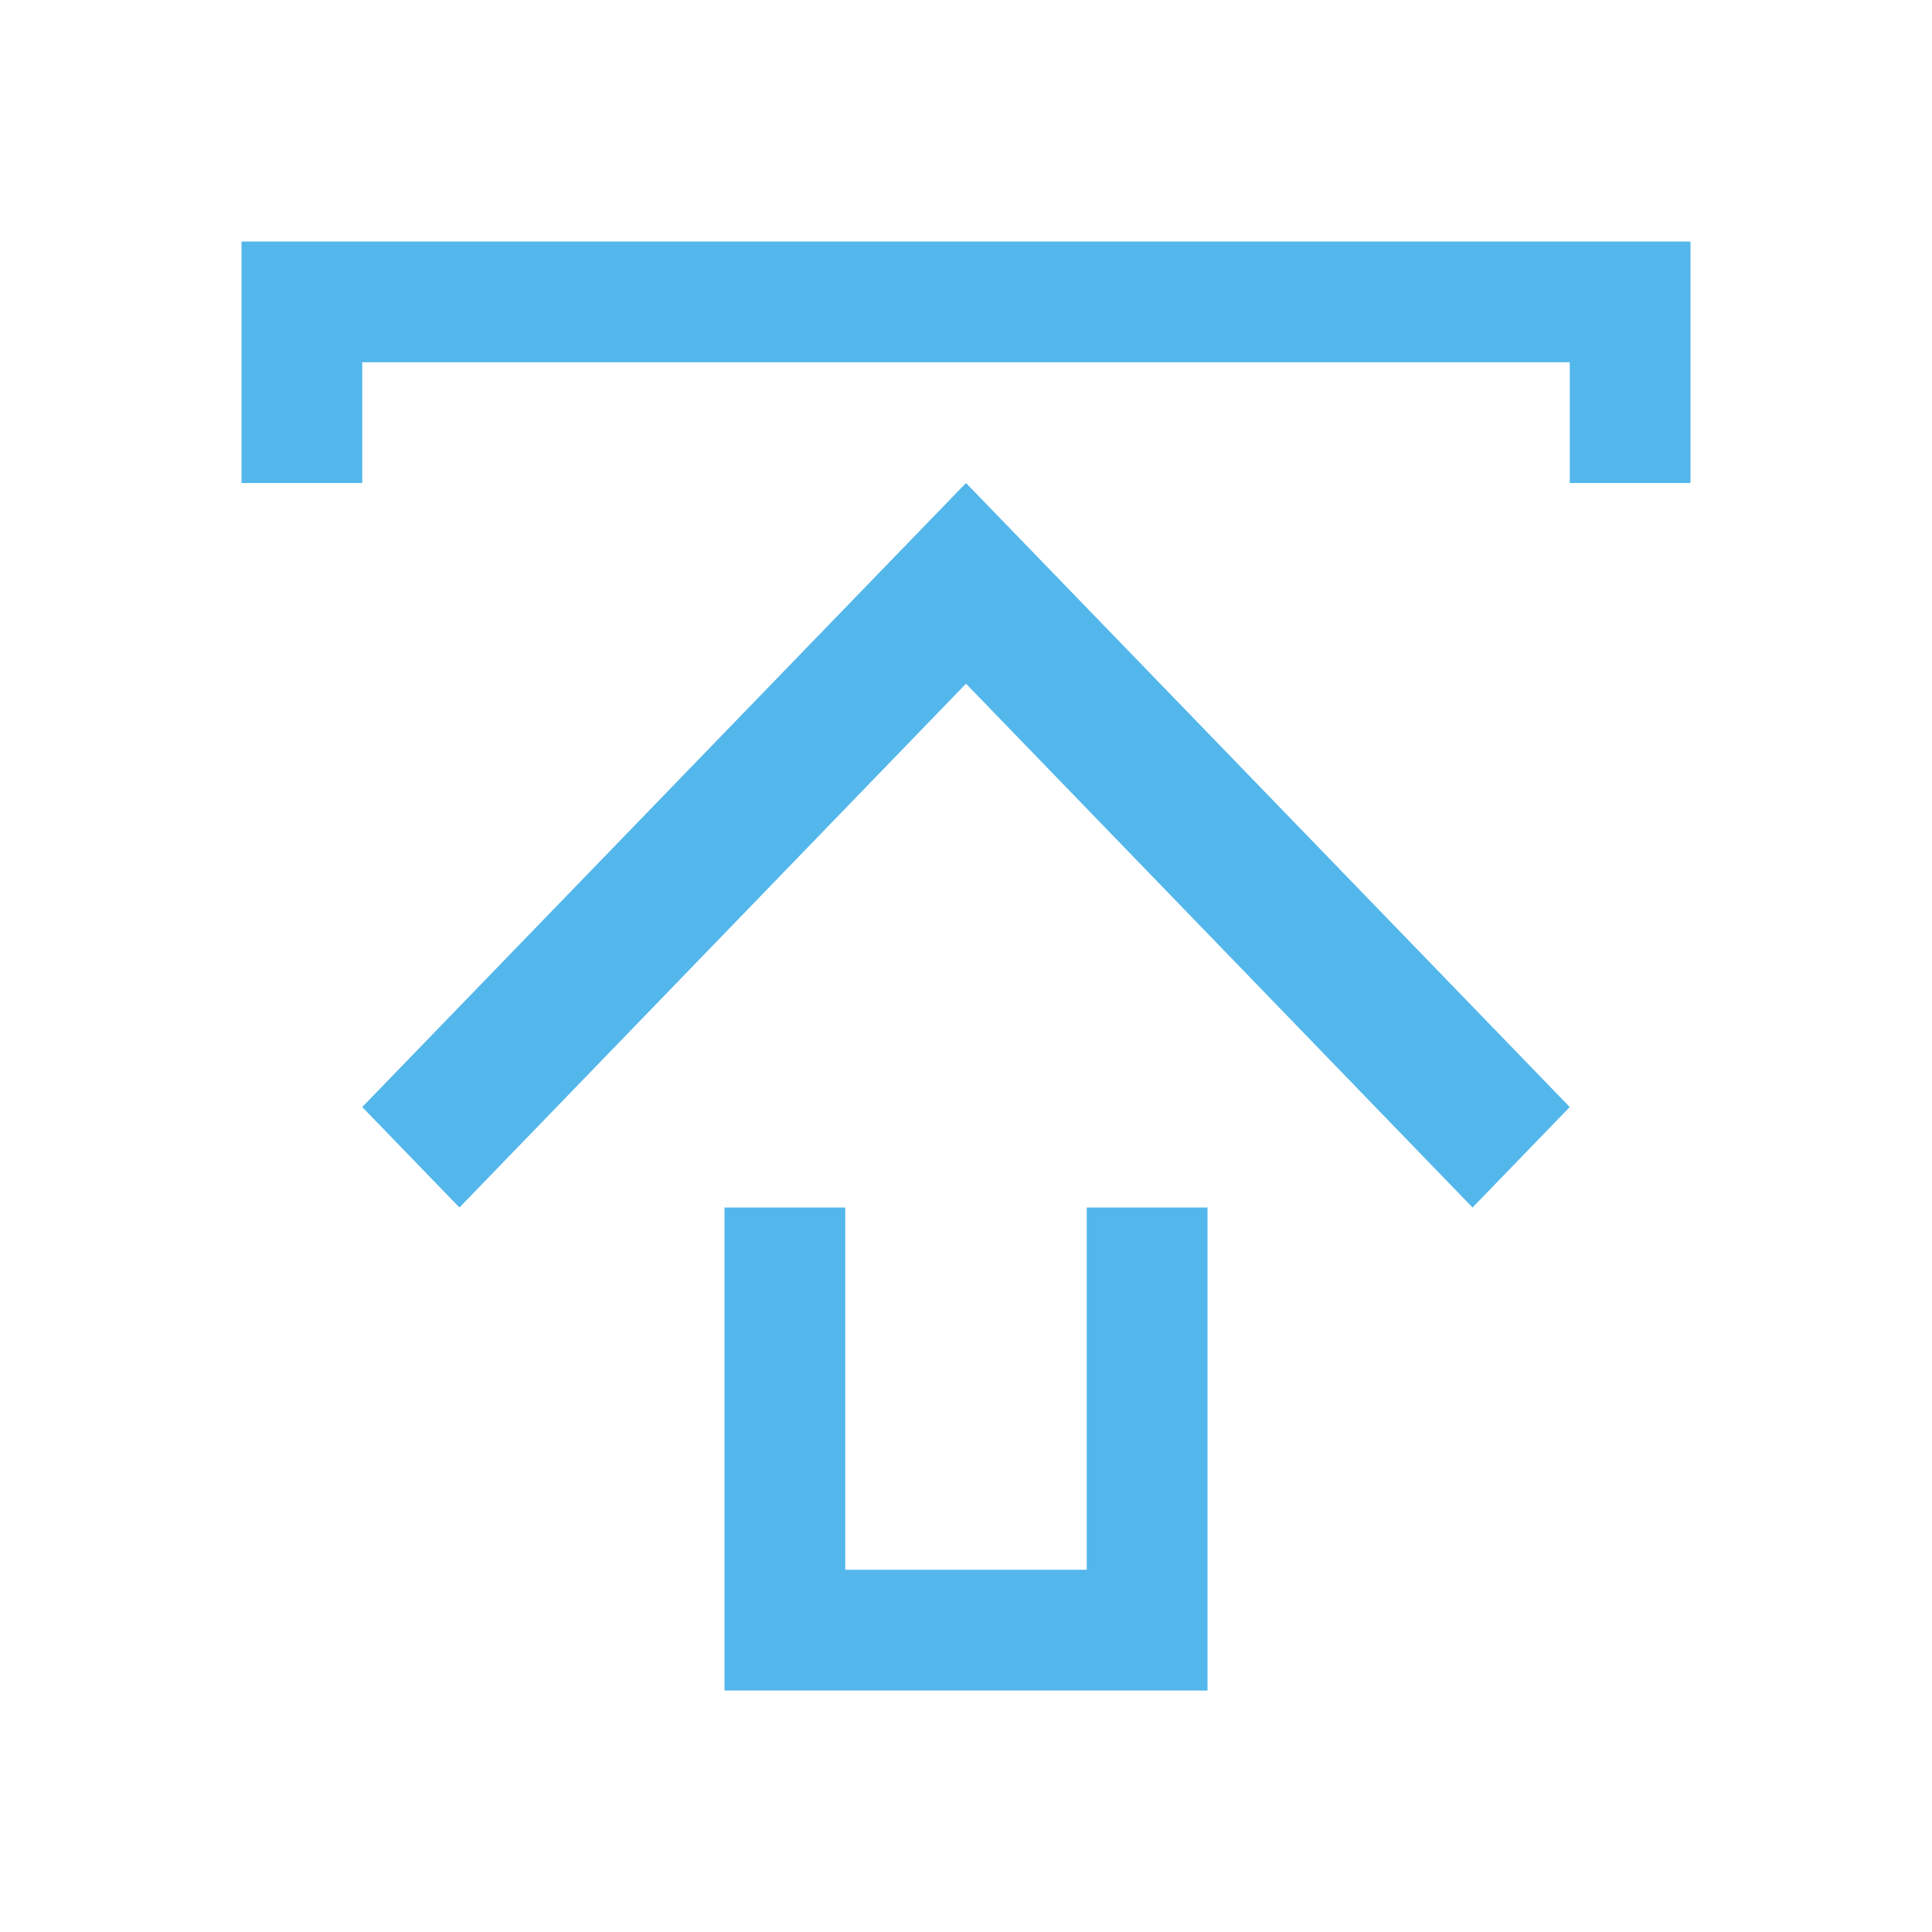
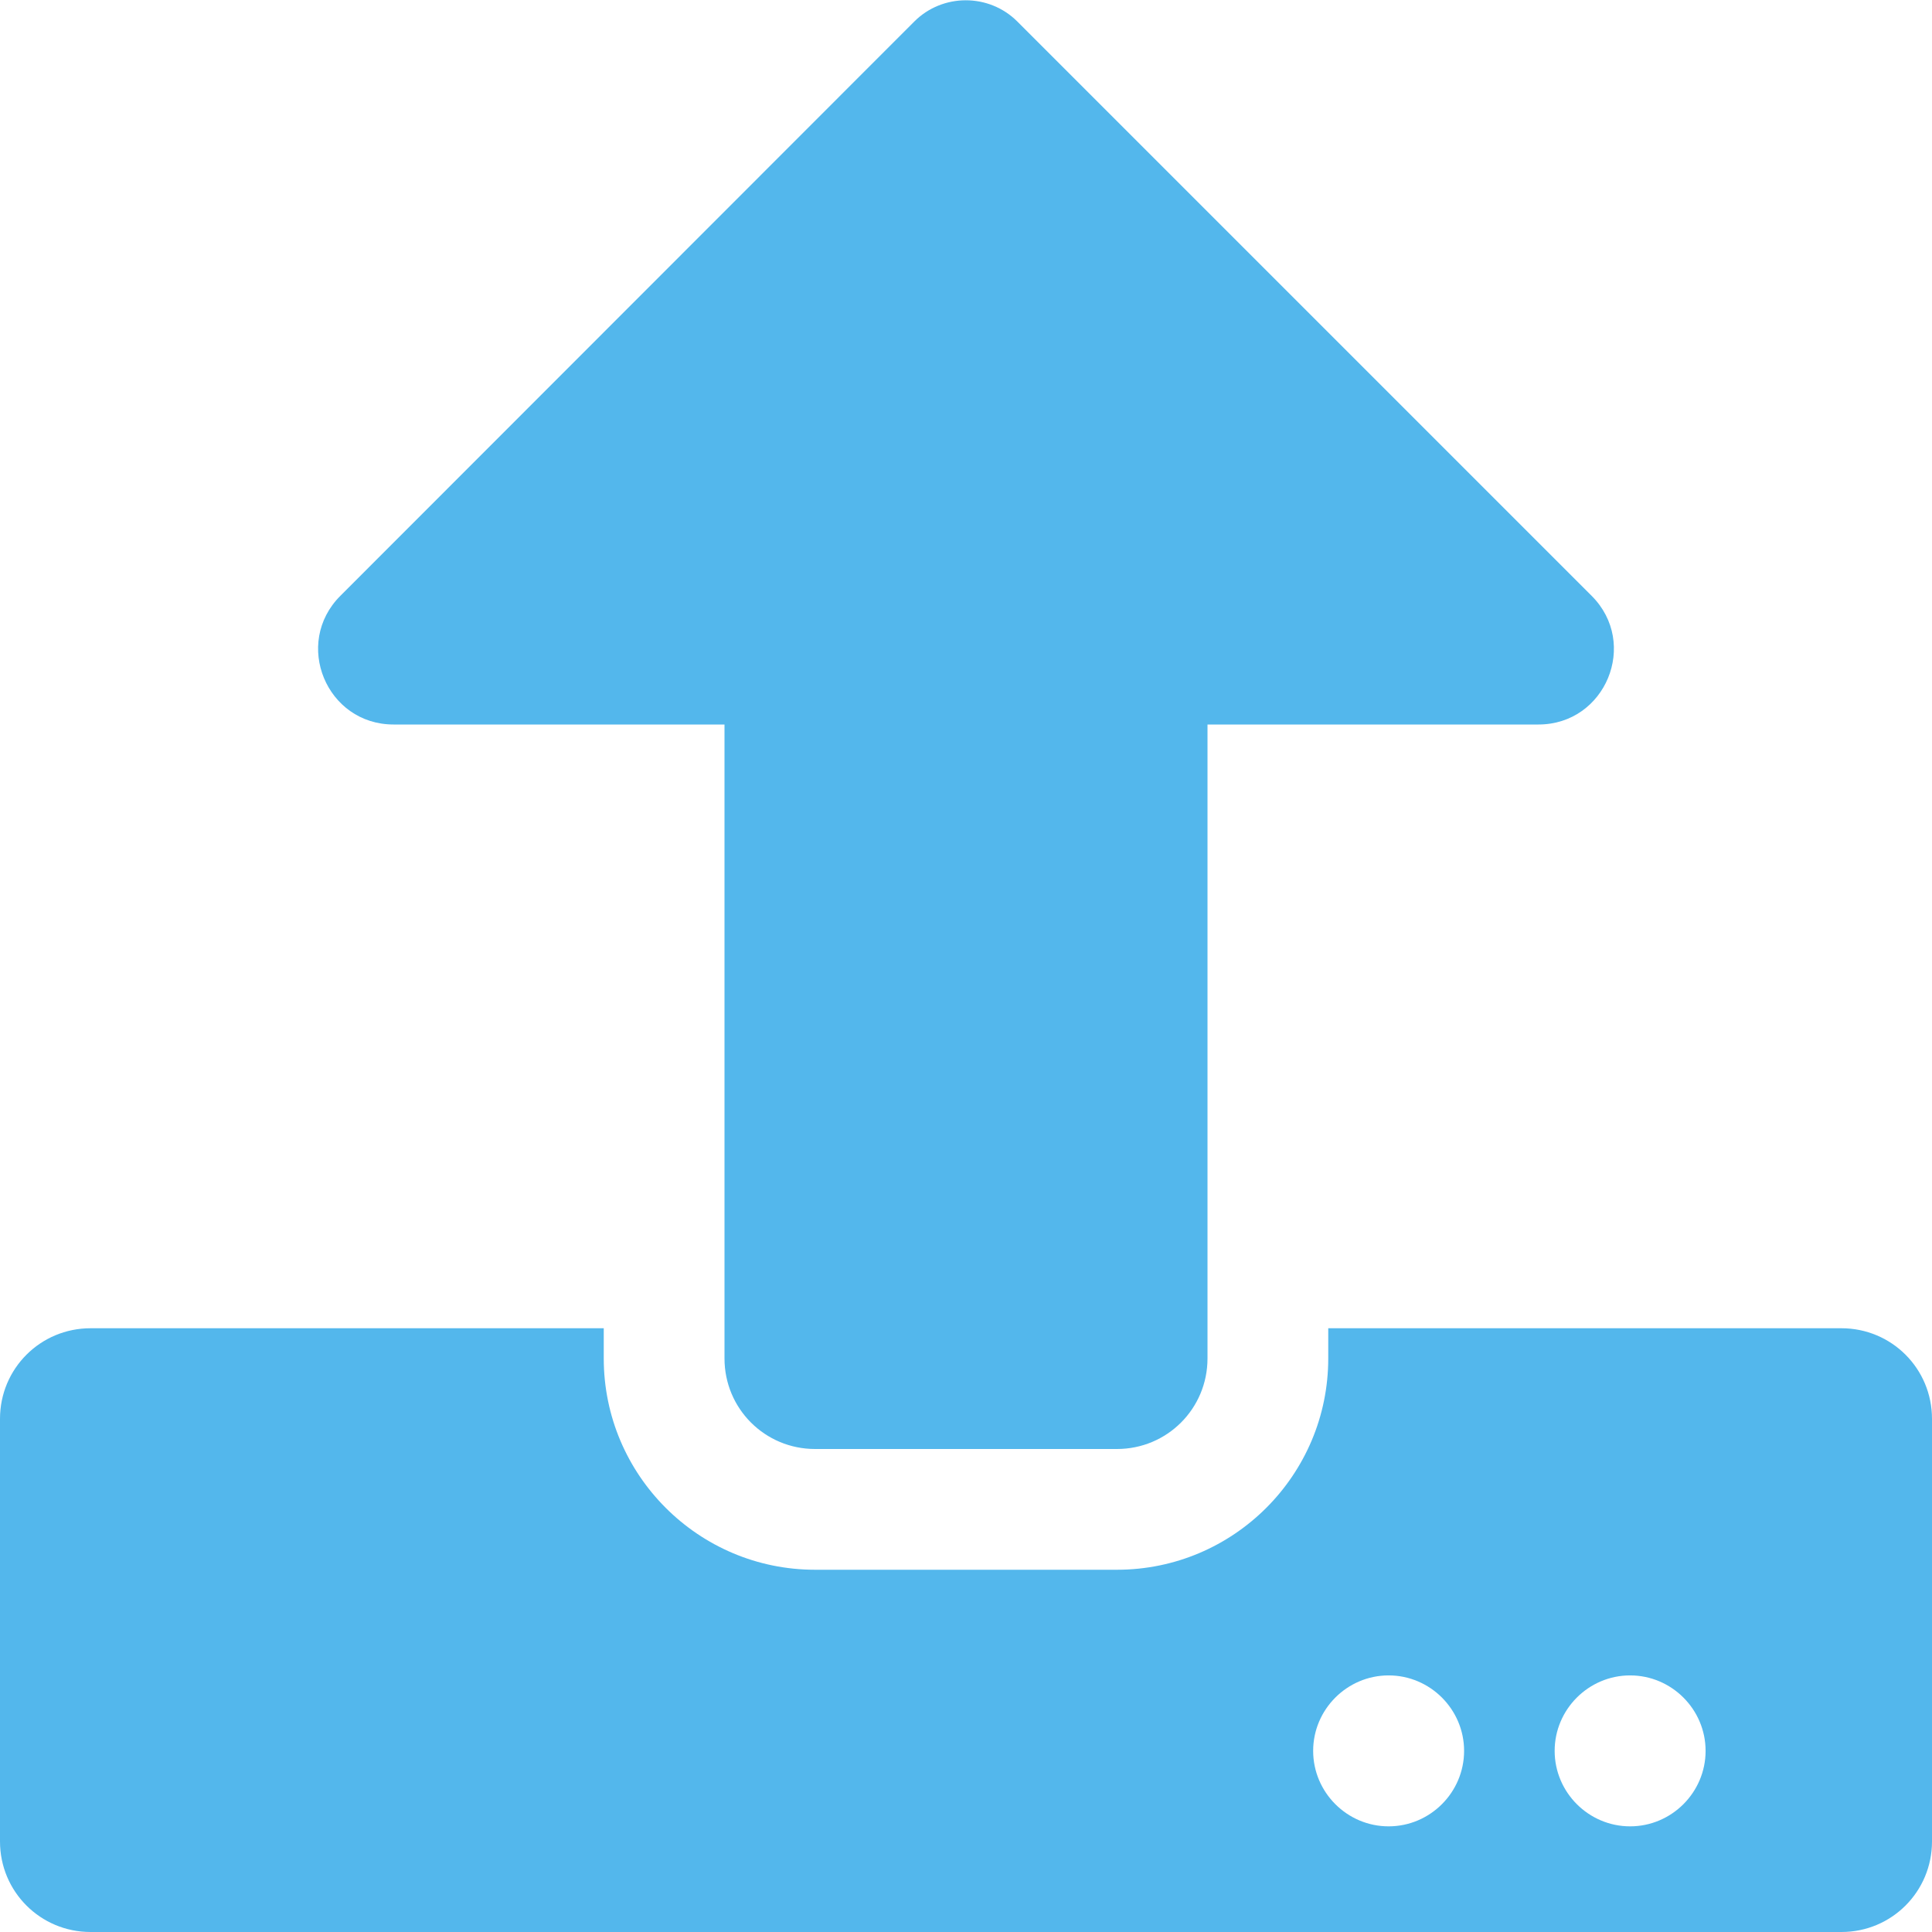
- <svg xmlns="http://www.w3.org/2000/svg" viewBox="0 0 16 16">
-   <defs id="defs3051" color="#53b7ec" fill="#53b7ec" style="">
-     <style type="text/css" id="current-color-scheme">
-       .ColorScheme-Text {
-         color:#232629;
-       }
-       </style>
-   </defs>
-   <path style="" d="M 2 2 L 2 4 L 3 4 L 3 3 L 13 3 L 13 4 L 14 4 L 14 2 L 2 2 z M 8 4 L 3 9.168 L 3.805 10 L 8 5.662 L 12.195 10 L 13 9.168 L 8 4 z M 6 10 L 6 14 L 7 14 L 10 14 L 10 10 L 9 10 L 9 13 L 7 13 L 7 10 L 6 10 z " class="ColorScheme-Text" color="#53b7ec" fill="#53b7ec" />
+ <svg xmlns="http://www.w3.org/2000/svg" aria-hidden="true" focusable="false" data-prefix="fas" data-icon="upload" role="img" viewBox="0 0 512 512" class="svg-inline--fa fa-upload fa-w-16 fa-9x">
+   <path fill="#53b7ec" d="M296 384h-80c-13.3 0-24-10.7-24-24V192h-87.7c-17.8 0-26.7-21.5-14.1-34.1L242.3 5.7c7.5-7.5 19.8-7.5 27.3 0l152.2 152.2c12.6 12.6 3.7 34.1-14.1 34.1H320v168c0 13.3-10.7 24-24 24zm216-8v112c0 13.3-10.7 24-24 24H24c-13.3 0-24-10.7-24-24V376c0-13.3 10.7-24 24-24h136v8c0 30.9 25.1 56 56 56h80c30.9 0 56-25.1 56-56v-8h136c13.3 0 24 10.7 24 24zm-124 88c0-11-9-20-20-20s-20 9-20 20 9 20 20 20 20-9 20-20zm64 0c0-11-9-20-20-20s-20 9-20 20 9 20 20 20 20-9 20-20z" class="" color="#53b7ec" />
</svg>
